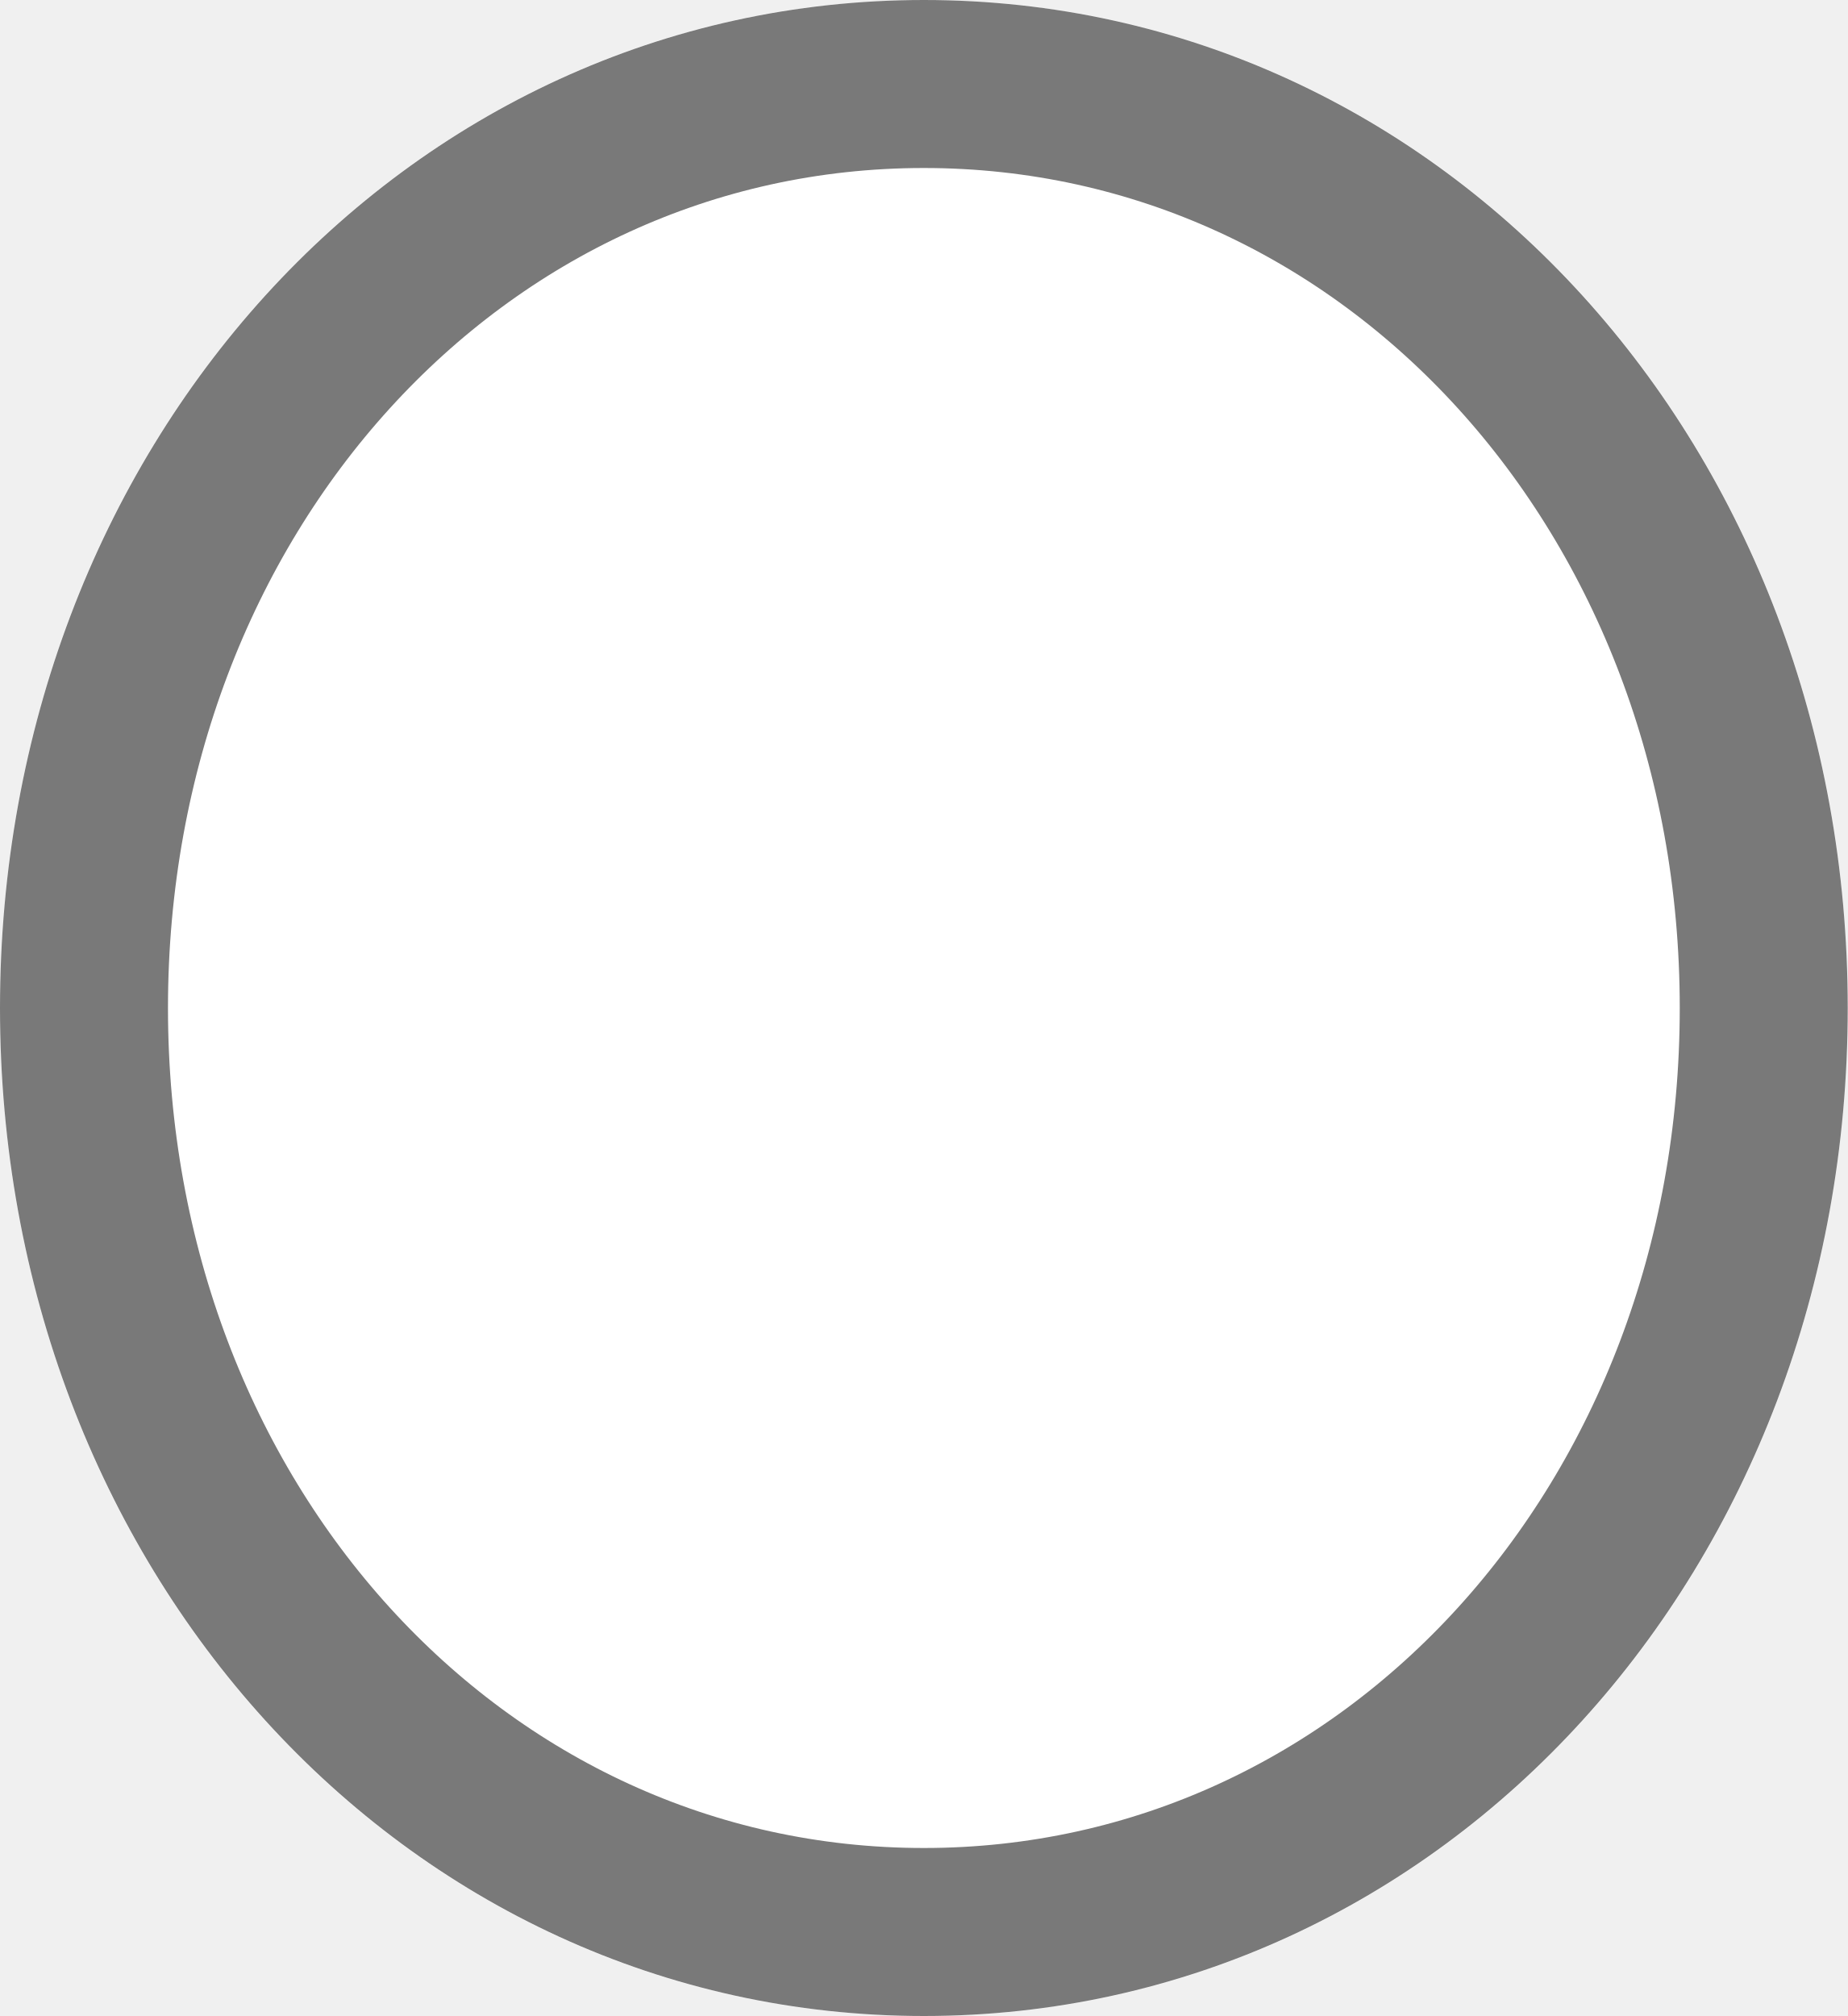
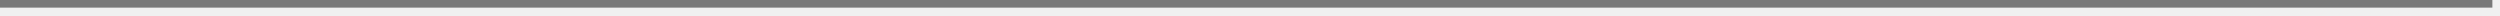
- <svg xmlns="http://www.w3.org/2000/svg" version="1.1" width="11px" height="12px">
-   <g transform="matrix(1 0 0 1 -627 -555 )">
-     <path d="M 632.5 555  C 635.58 555  638 557.64  638 561  C 638 564.36  635.58 567  632.5 567  C 629.42 567  627 564.36  627 561  C 627 557.64  629.42 555  632.5 555  Z " fill-rule="nonzero" fill="#ffffff" stroke="none" />
-     <path d="M 632.5 555.5  C 635.3 555.5  637.5 557.92  637.5 561  C 637.5 564.08  635.3 566.5  632.5 566.5  C 629.7 566.5  627.5 564.08  627.5 561  C 627.5 557.92  629.7 555.5  632.5 555.5  Z " stroke-width="1" stroke="#797979" fill="none" />
+ <svg xmlns="http://www.w3.org/2000/svg" version="1.1" width="328px" height="2px">
+   <g transform="matrix(1 0 0 1 -65 -207 )">
+     <path d="M 65 207.5  L 392 207.5  " stroke-width="1" stroke="#797979" fill="none" />
  </g>
</svg>
